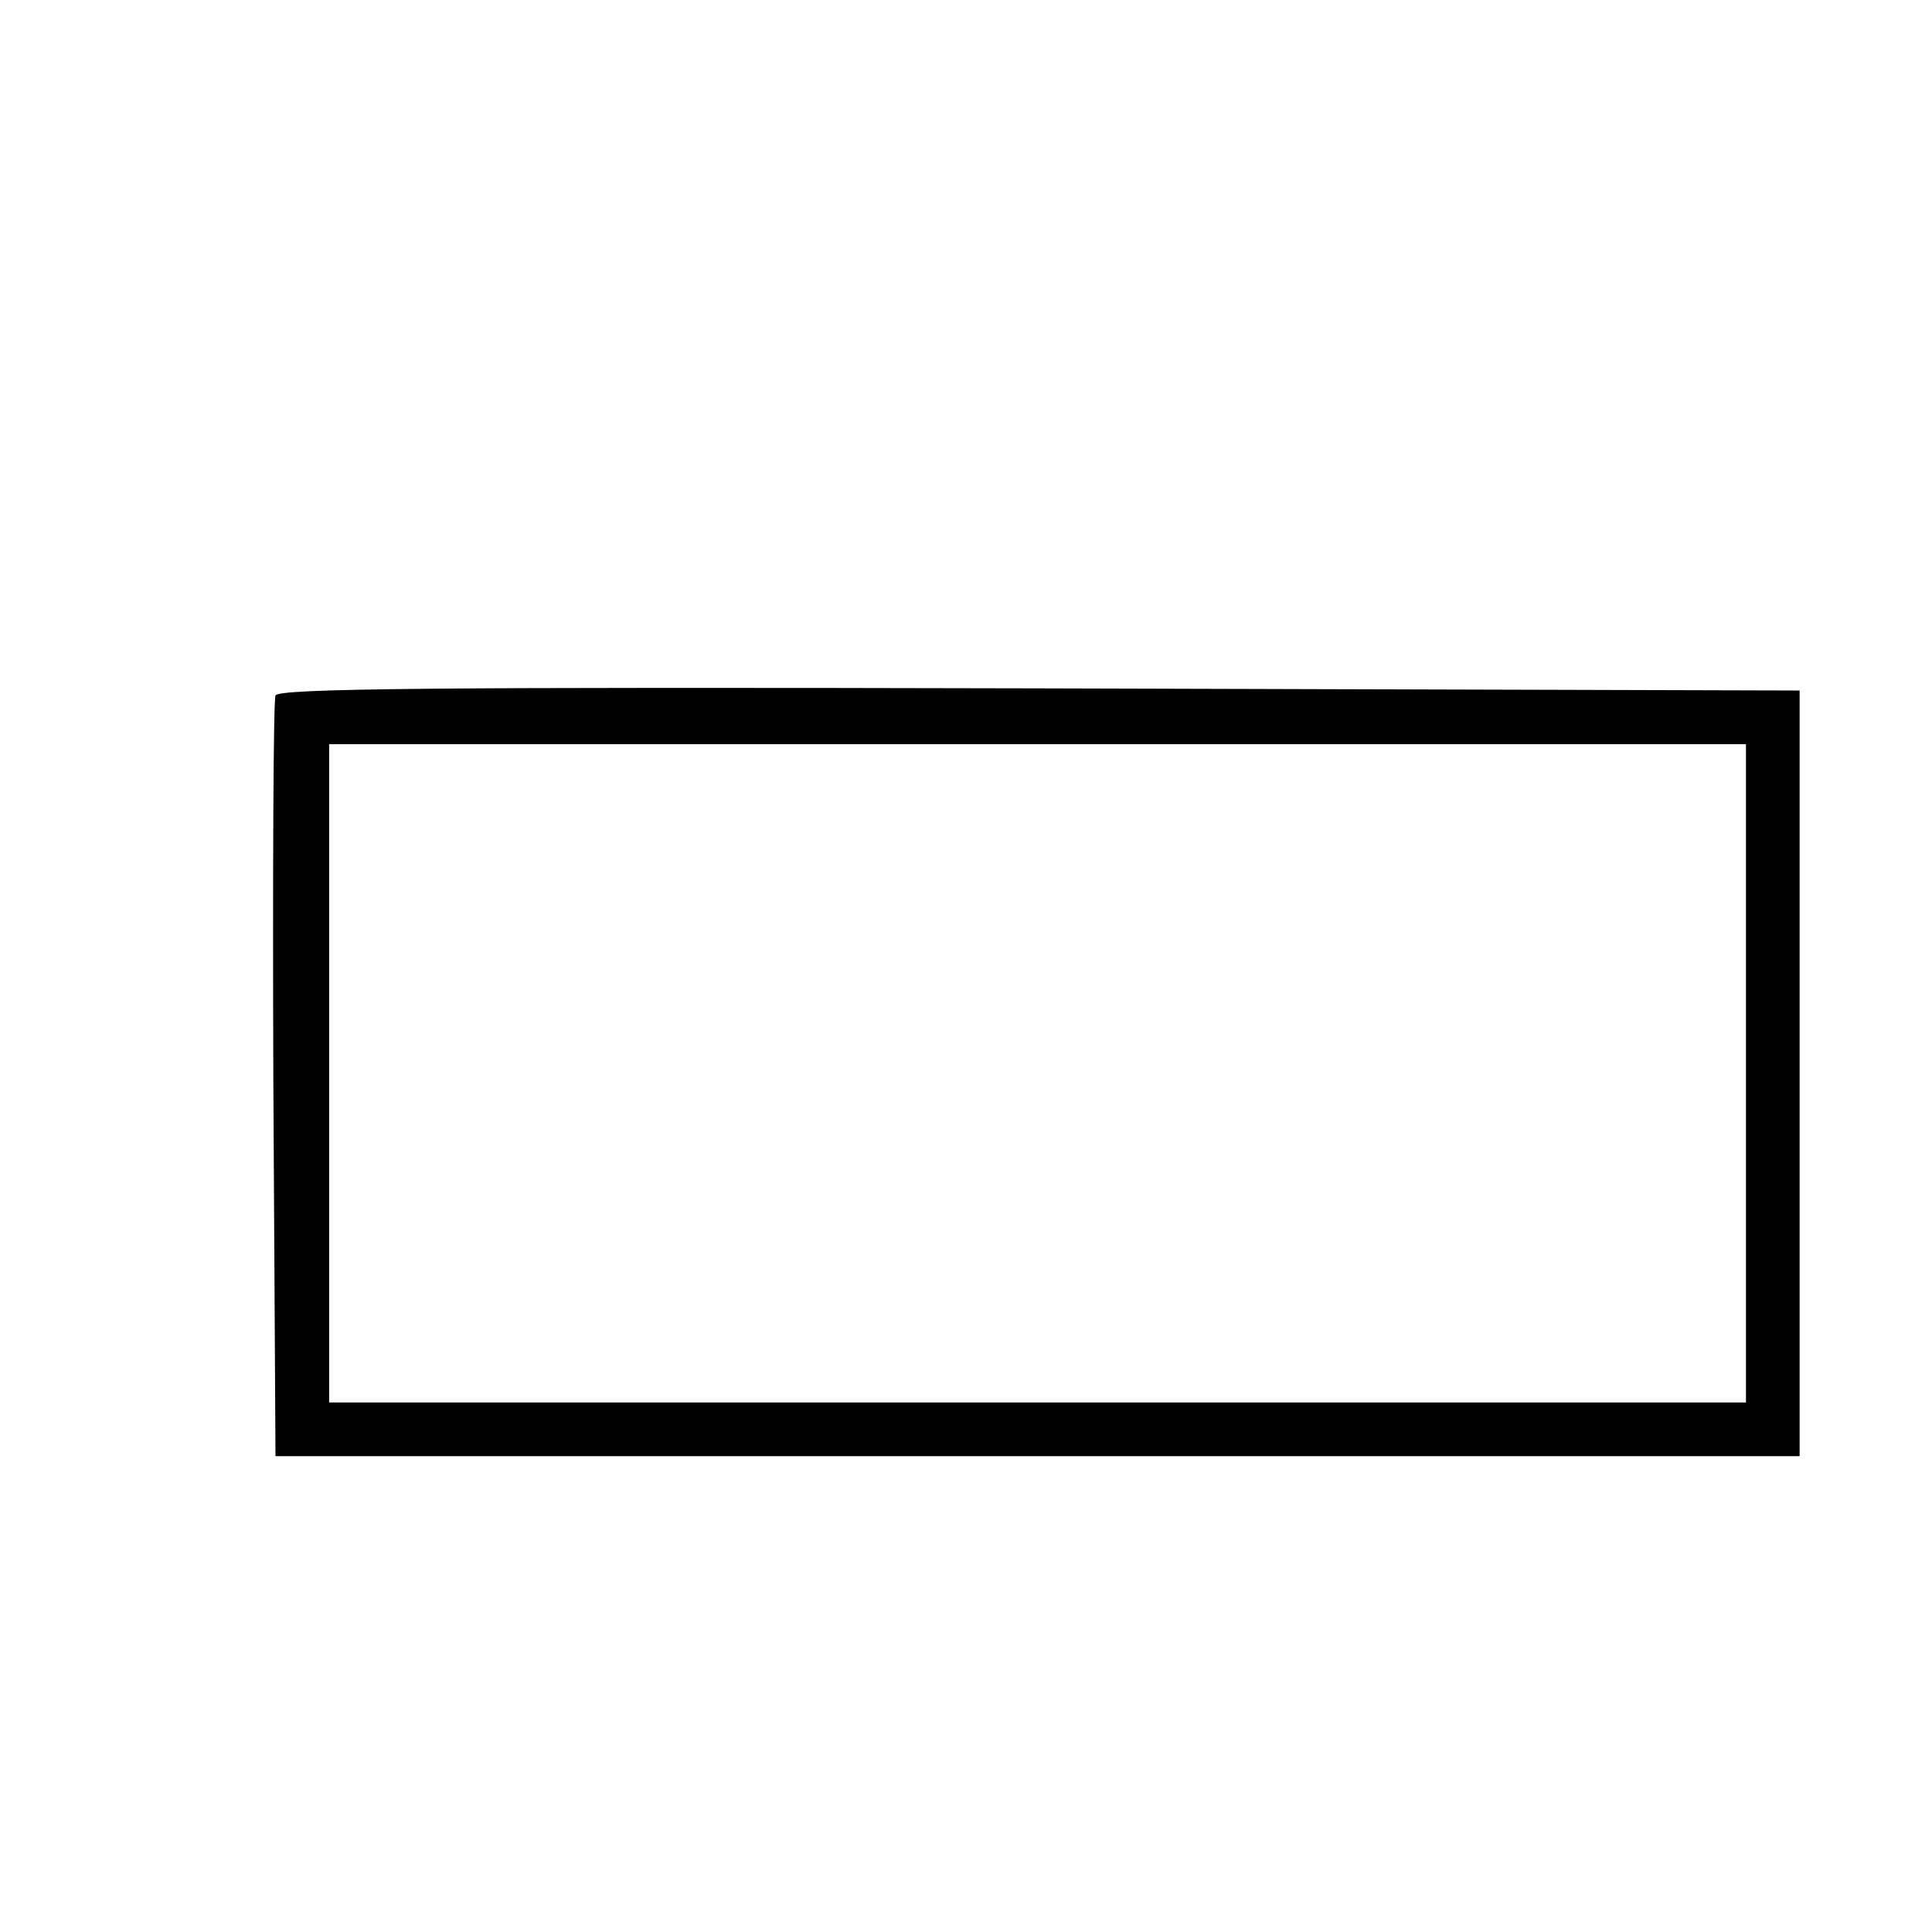
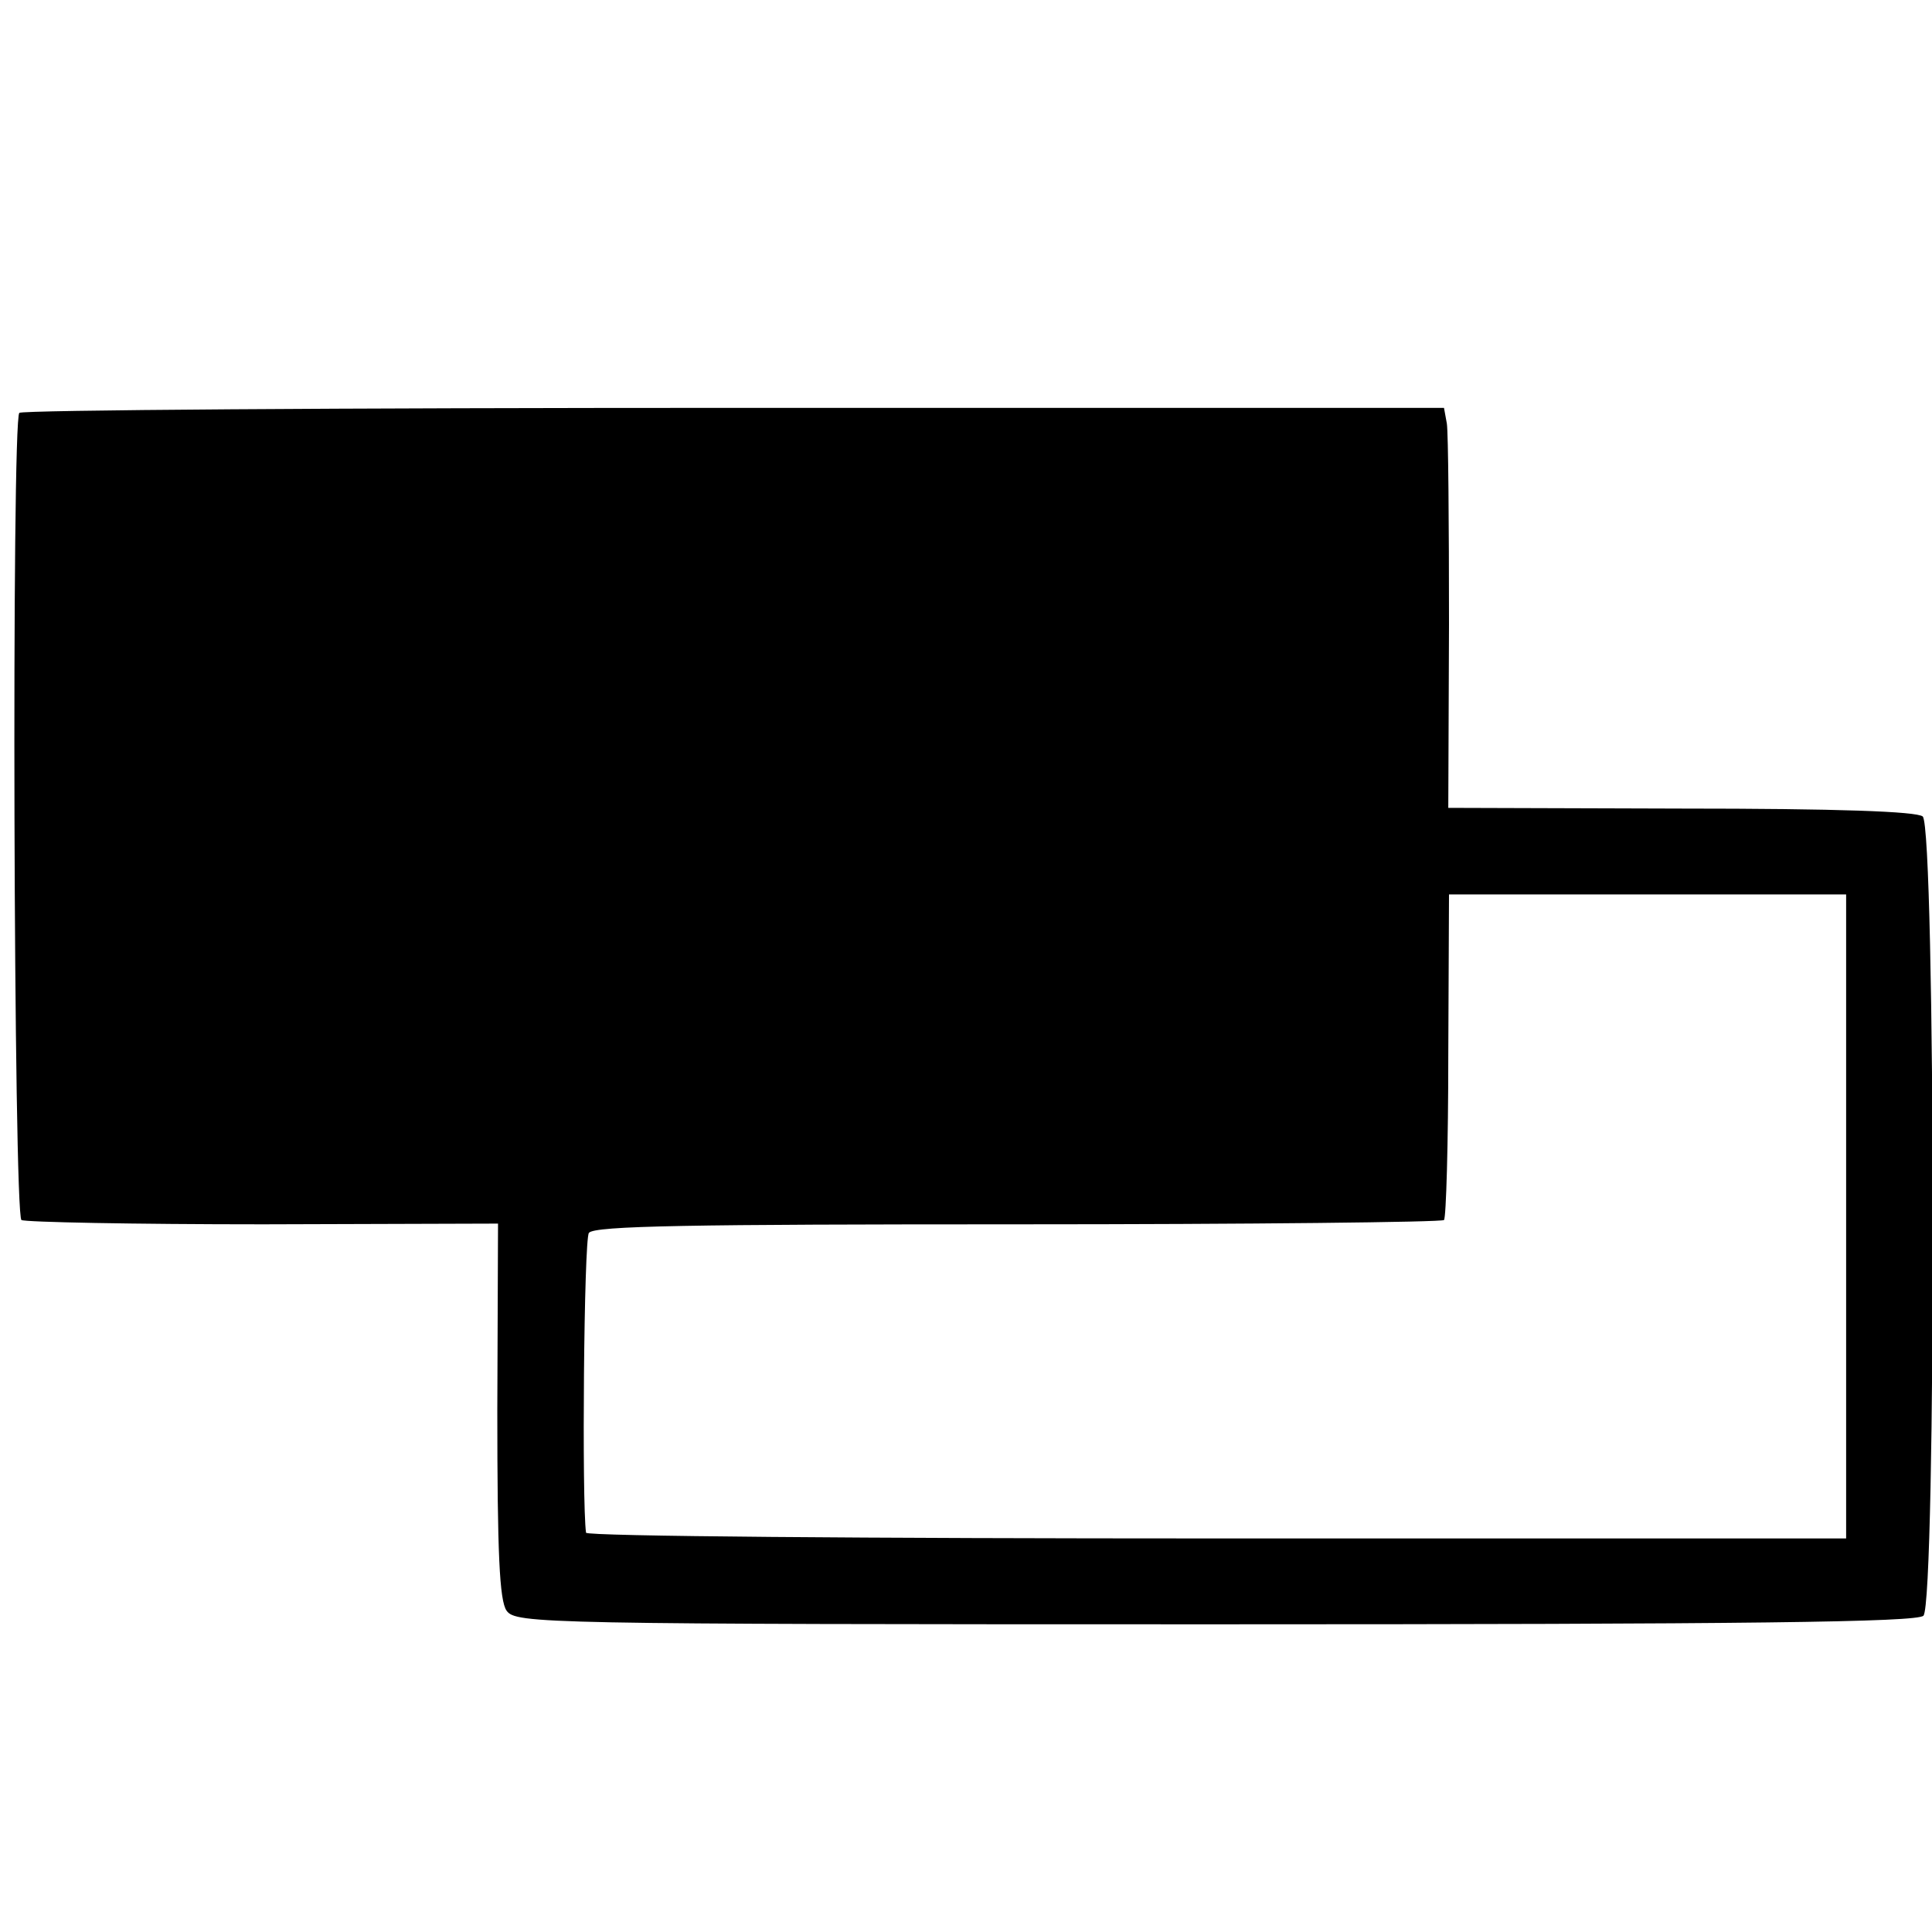
<svg xmlns="http://www.w3.org/2000/svg" version="1.0" width="270pt" height="270pt" viewBox="0 0 270 270" preserveAspectRatio="xMidYMid meet">
  <g transform="translate(0,270) scale(0.1,-0.1)" fill="#000000" stroke="none">
-     <path d="M385 1728 c-3 -7 -4 -249 -3 -538 l3 -525 1065 0 1065 0 0 535 0 535 -1063 3 c-845 2 -1064 0 -1067 -10z m2055 -528 l0 -460 -990 0 -990 0 0 460 0 460 990 0 990 0 0 -460z" />
+     <path d="M27 2123 c-11 -11 -8 -1121 3 -1128 5 -3 157 -6 338 -6 l328 1 -1 -261 c0 -200 3 -266 13 -280 13 -18 48 -19 991 -19 746 0 980 3 989 12 18 18 17 1101 -1 1117 -9 7 -118 11 -338 11 l-325 1 1 257 c0 141 -1 267 -3 280 l-4 22 -992 0 c-546 0 -996 -3 -999 -7z m2553 -1123 l0 -450 -880 0 c-484 0 -880 3 -881 8 -6 42 -3 410 4 419 7 10 145 12 599 12 325 0 593 3 596 6 3 3 6 107 6 230 l1 225 277 0 278 0 0 -450z" />
  </g>
</svg>
